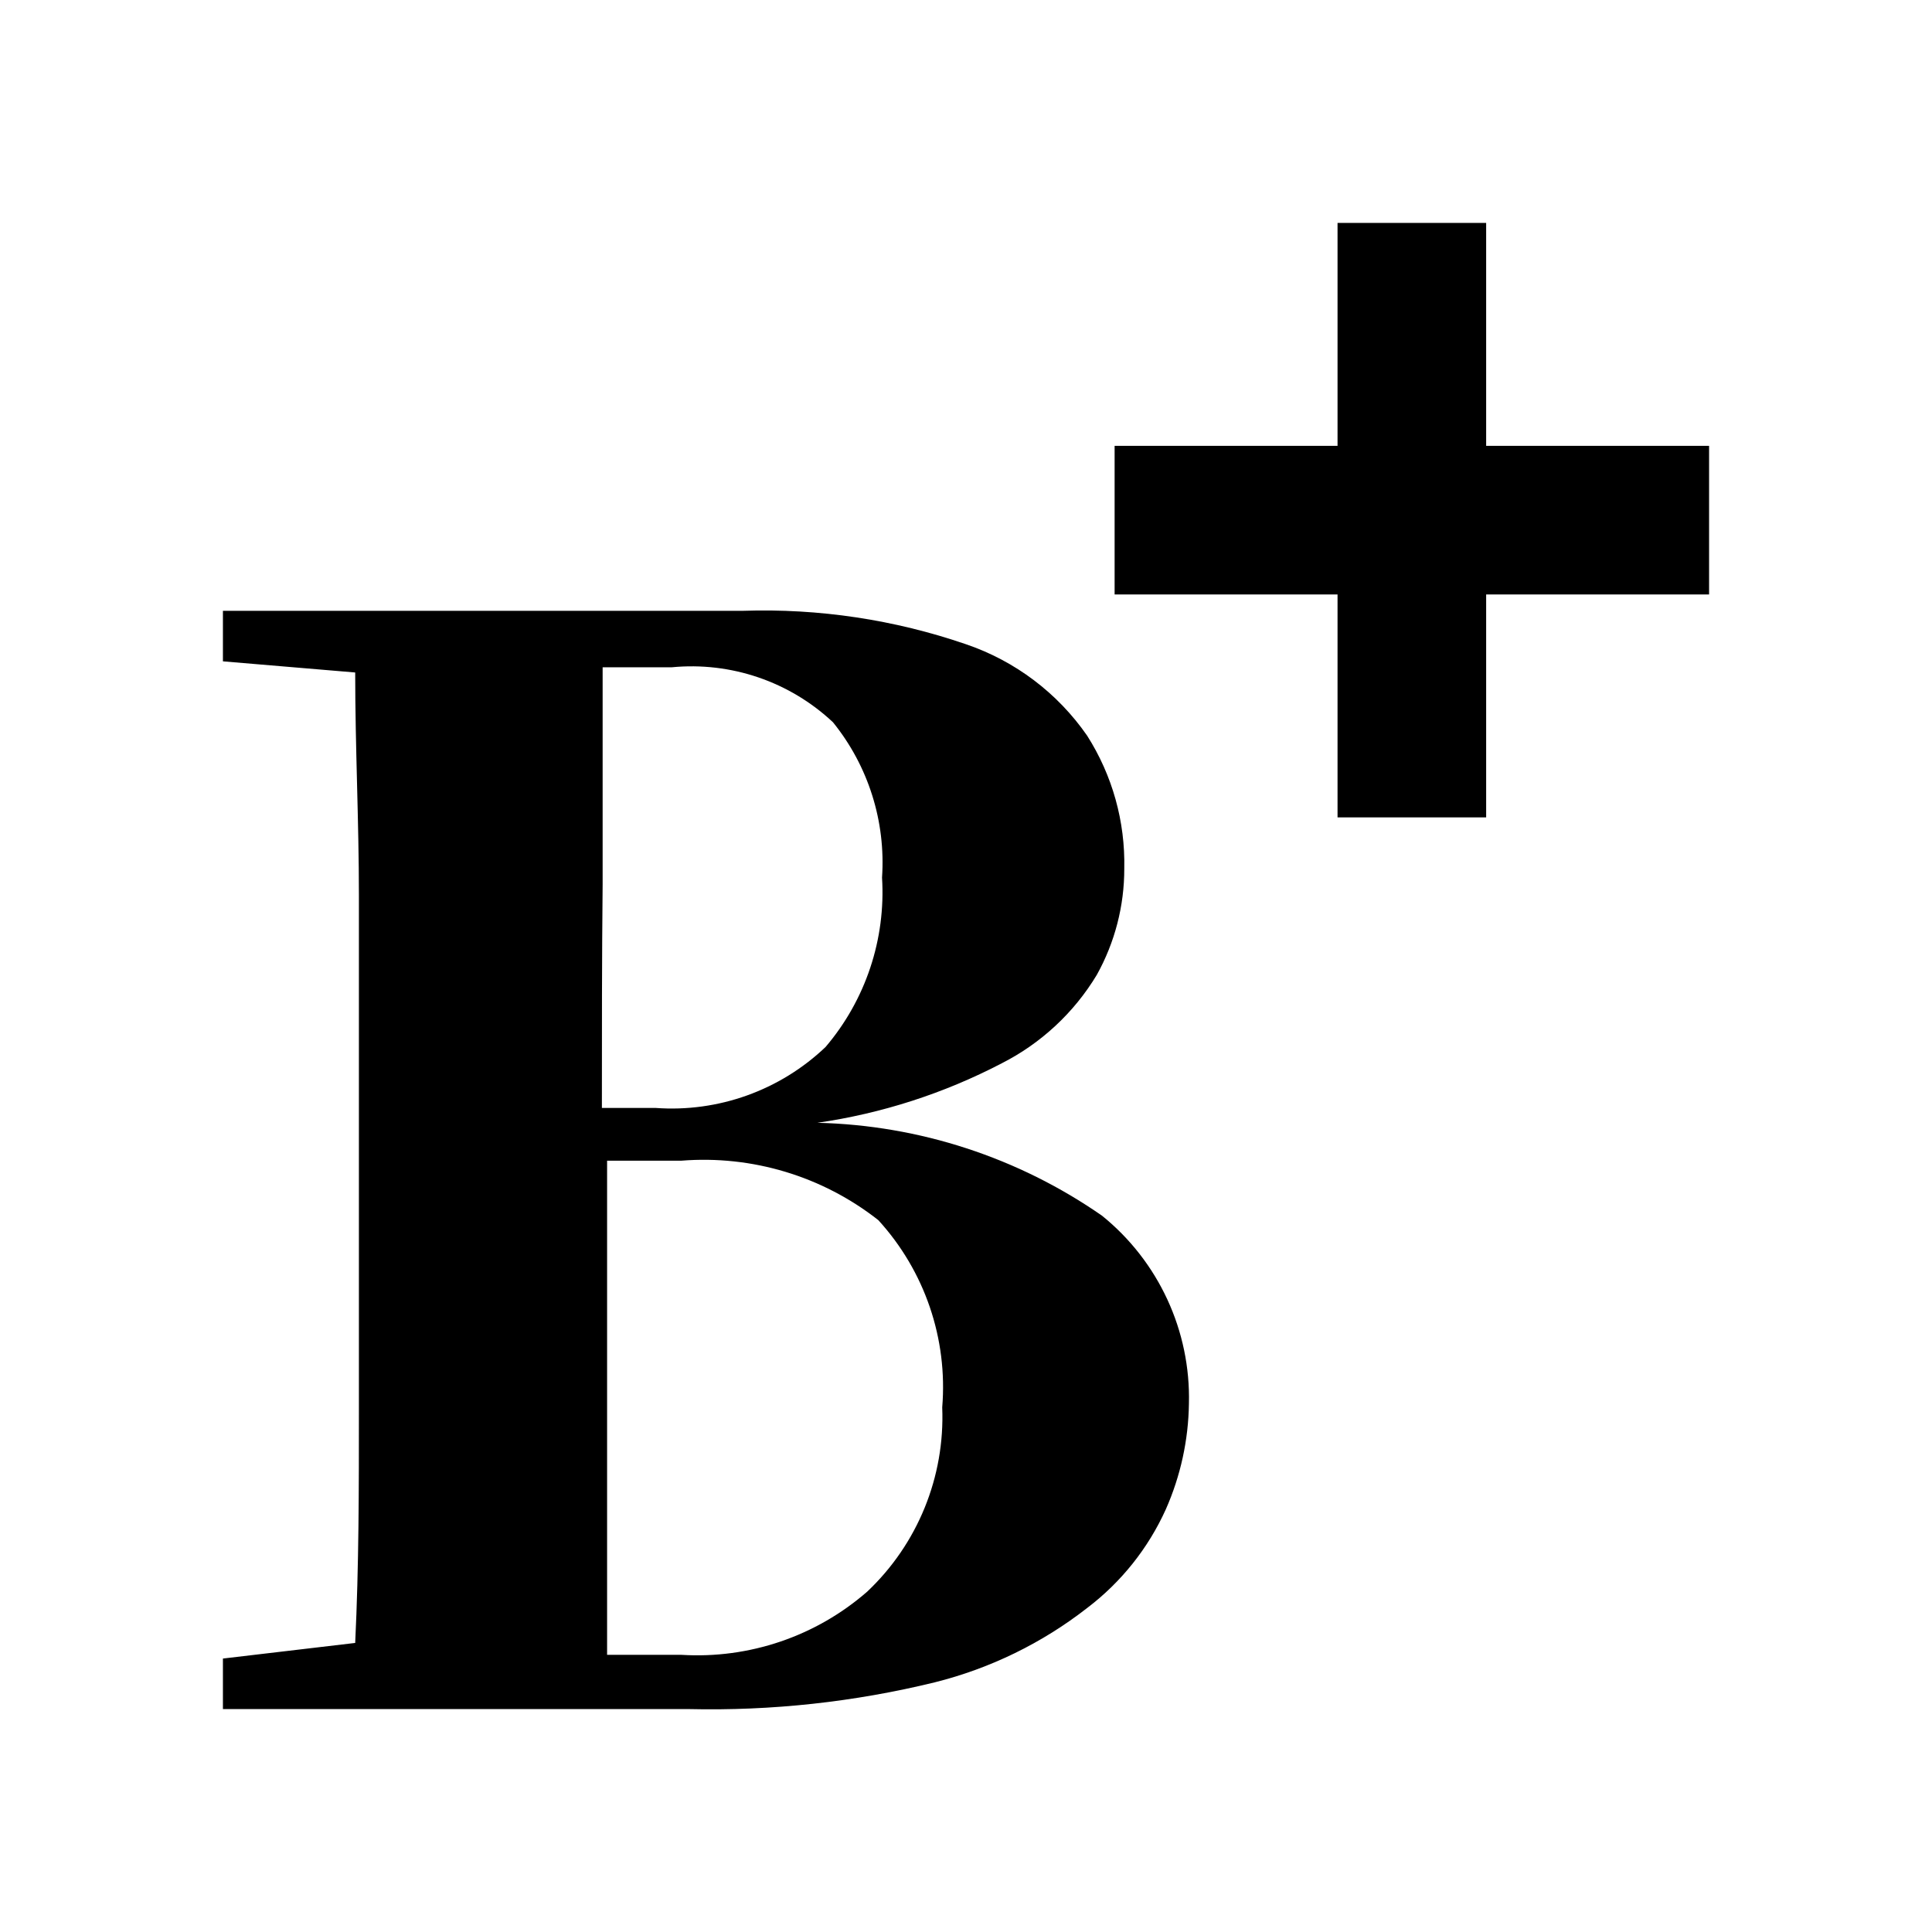
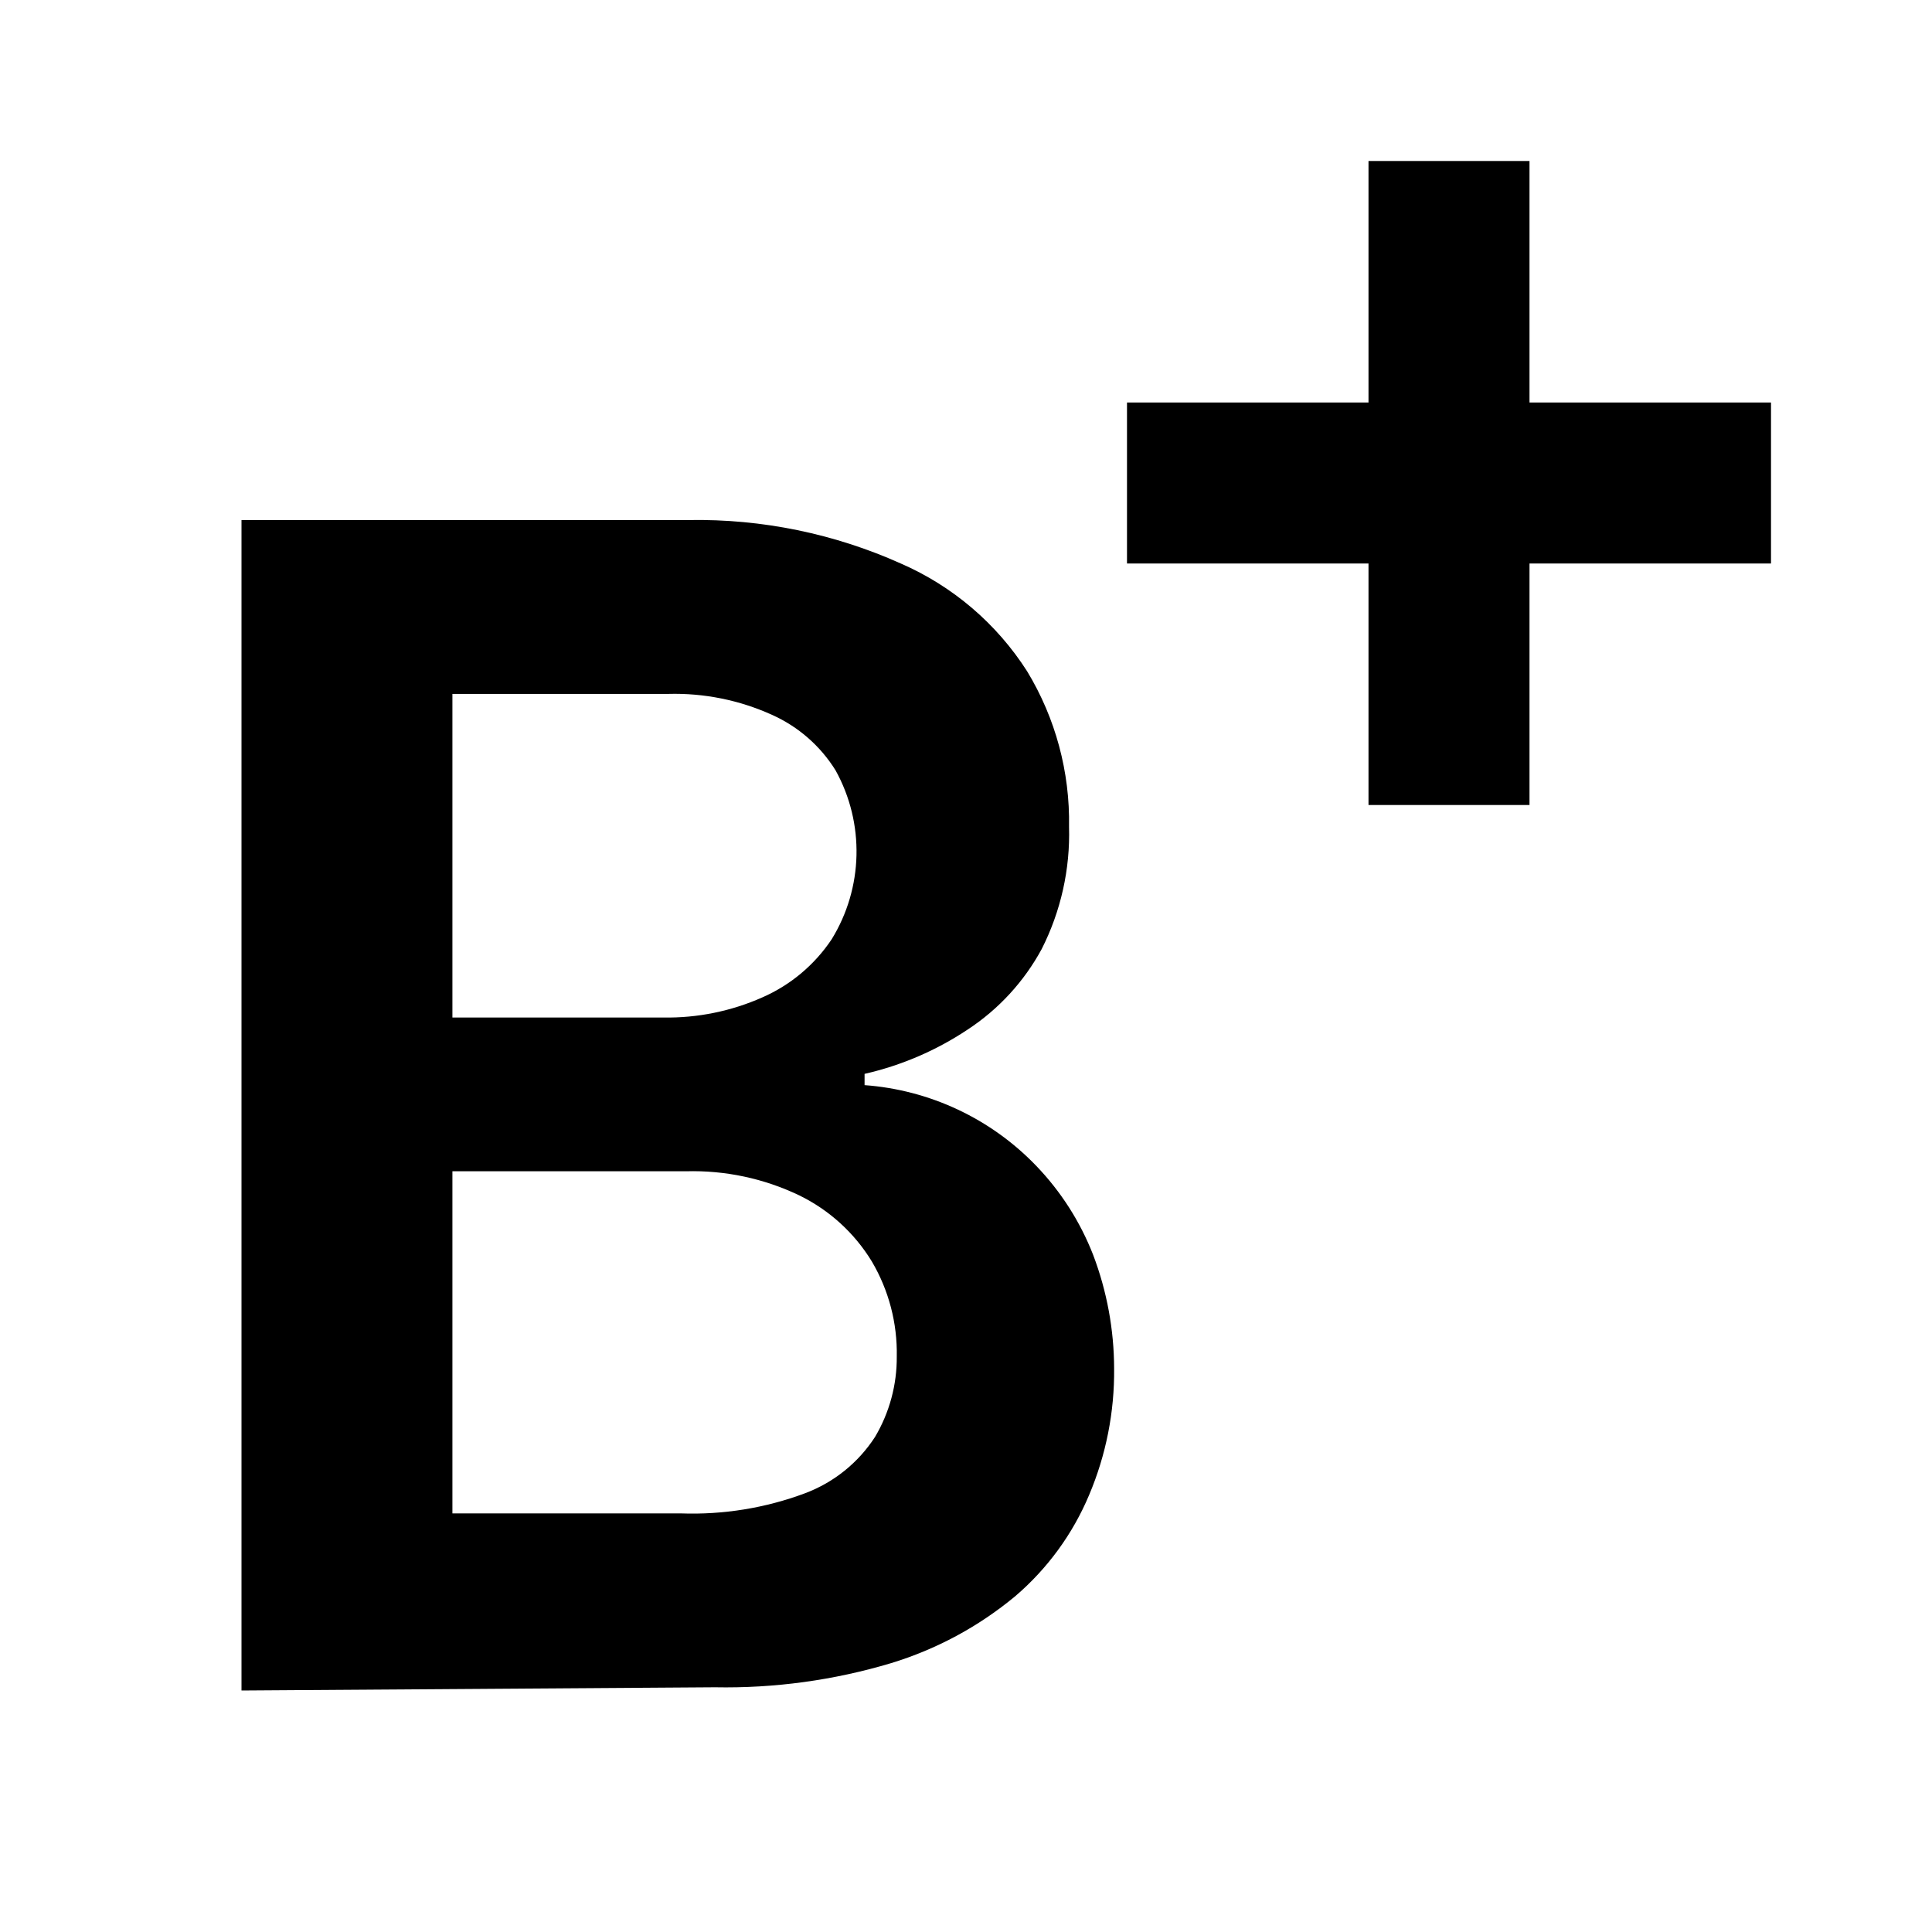
- <svg xmlns="http://www.w3.org/2000/svg" viewBox="-1 -1 26 26">
-   <path d="M10,14.11a7.76,7.76,0,0,0,2.48-.8,3.17,3.17,0,0,0,1.28-1.19,2.93,2.93,0,0,0,.37-1.43,3.2,3.2,0,0,0-.5-1.79A3.26,3.26,0,0,0,12,7.67a8.38,8.38,0,0,0-3-.45H2V7.9l1.78.15c0,1,.05,2,.05,3s0,2,0,3v.71c0,1.07,0,2.13,0,3.2s0,2.11-.05,3.15L2,21.32V22H8.27a12.7,12.7,0,0,0,3.31-.36,5.51,5.51,0,0,0,2.05-1,3.45,3.45,0,0,0,1.06-1.33A3.64,3.64,0,0,0,15,17.89a3.15,3.15,0,0,0-1.17-2.53A7,7,0,0,0,10,14.11ZM7.11,10.9c0-1,0-2,0-2.92h.93a2.78,2.78,0,0,1,2.17.74,3,3,0,0,1,.66,2.09,3.21,3.21,0,0,1-.76,2.28,3,3,0,0,1-2.29.82H7.1C7.1,12.89,7.1,11.89,7.11,10.9Zm3.56,9.52a3.48,3.48,0,0,1-2.5.85h-1c0-1.06,0-2.14,0-3.23s0-2.24,0-3.42h1a3.8,3.8,0,0,1,2.65.8,3.33,3.33,0,0,1,.86,2.52A3.23,3.23,0,0,1,10.67,20.42Z" />
+ <svg xmlns="http://www.w3.org/2000/svg" id="a75ac312-07fb-4078-8202-99a264d279df" viewBox="0 0 24 24">
  <polygon points="22 5 19 5 19 2 17 2 17 5 14 5 14 7 17 7 17 10 19 10 19 7 22 7 22 5" />
+   <path d="M3,21V6.46H8.56A6.18,6.18,0,0,1,11.19,7a3.54,3.54,0,0,1,1.57,1.34,3.6,3.6,0,0,1,.52,1.93,3.16,3.16,0,0,1-.34,1.52,2.78,2.78,0,0,1-.92,1,3.85,3.85,0,0,1-1.28.55v.14a3.29,3.29,0,0,1,2.13,1,3.35,3.35,0,0,1,.71,1.11A4,4,0,0,1,13.84,17a3.93,3.93,0,0,1-.31,1.57,3.37,3.37,0,0,1-.92,1.26,4.44,4.44,0,0,1-1.54.83,7.16,7.16,0,0,1-2.19.3Zm2.62-8.36H8.24a2.91,2.91,0,0,0,1.23-.25,2,2,0,0,0,.86-.72,2.08,2.08,0,0,0,.05-2.1,1.79,1.79,0,0,0-.79-.69A2.93,2.93,0,0,0,8.3,8.62H5.62Zm0,6.16H8.46A4,4,0,0,0,10,18.55a1.78,1.78,0,0,0,.87-.7,1.93,1.93,0,0,0,.27-1,2.24,2.24,0,0,0-.31-1.18,2.17,2.17,0,0,0-.9-.82,3.06,3.06,0,0,0-1.41-.3H5.62Z" />
</svg>
